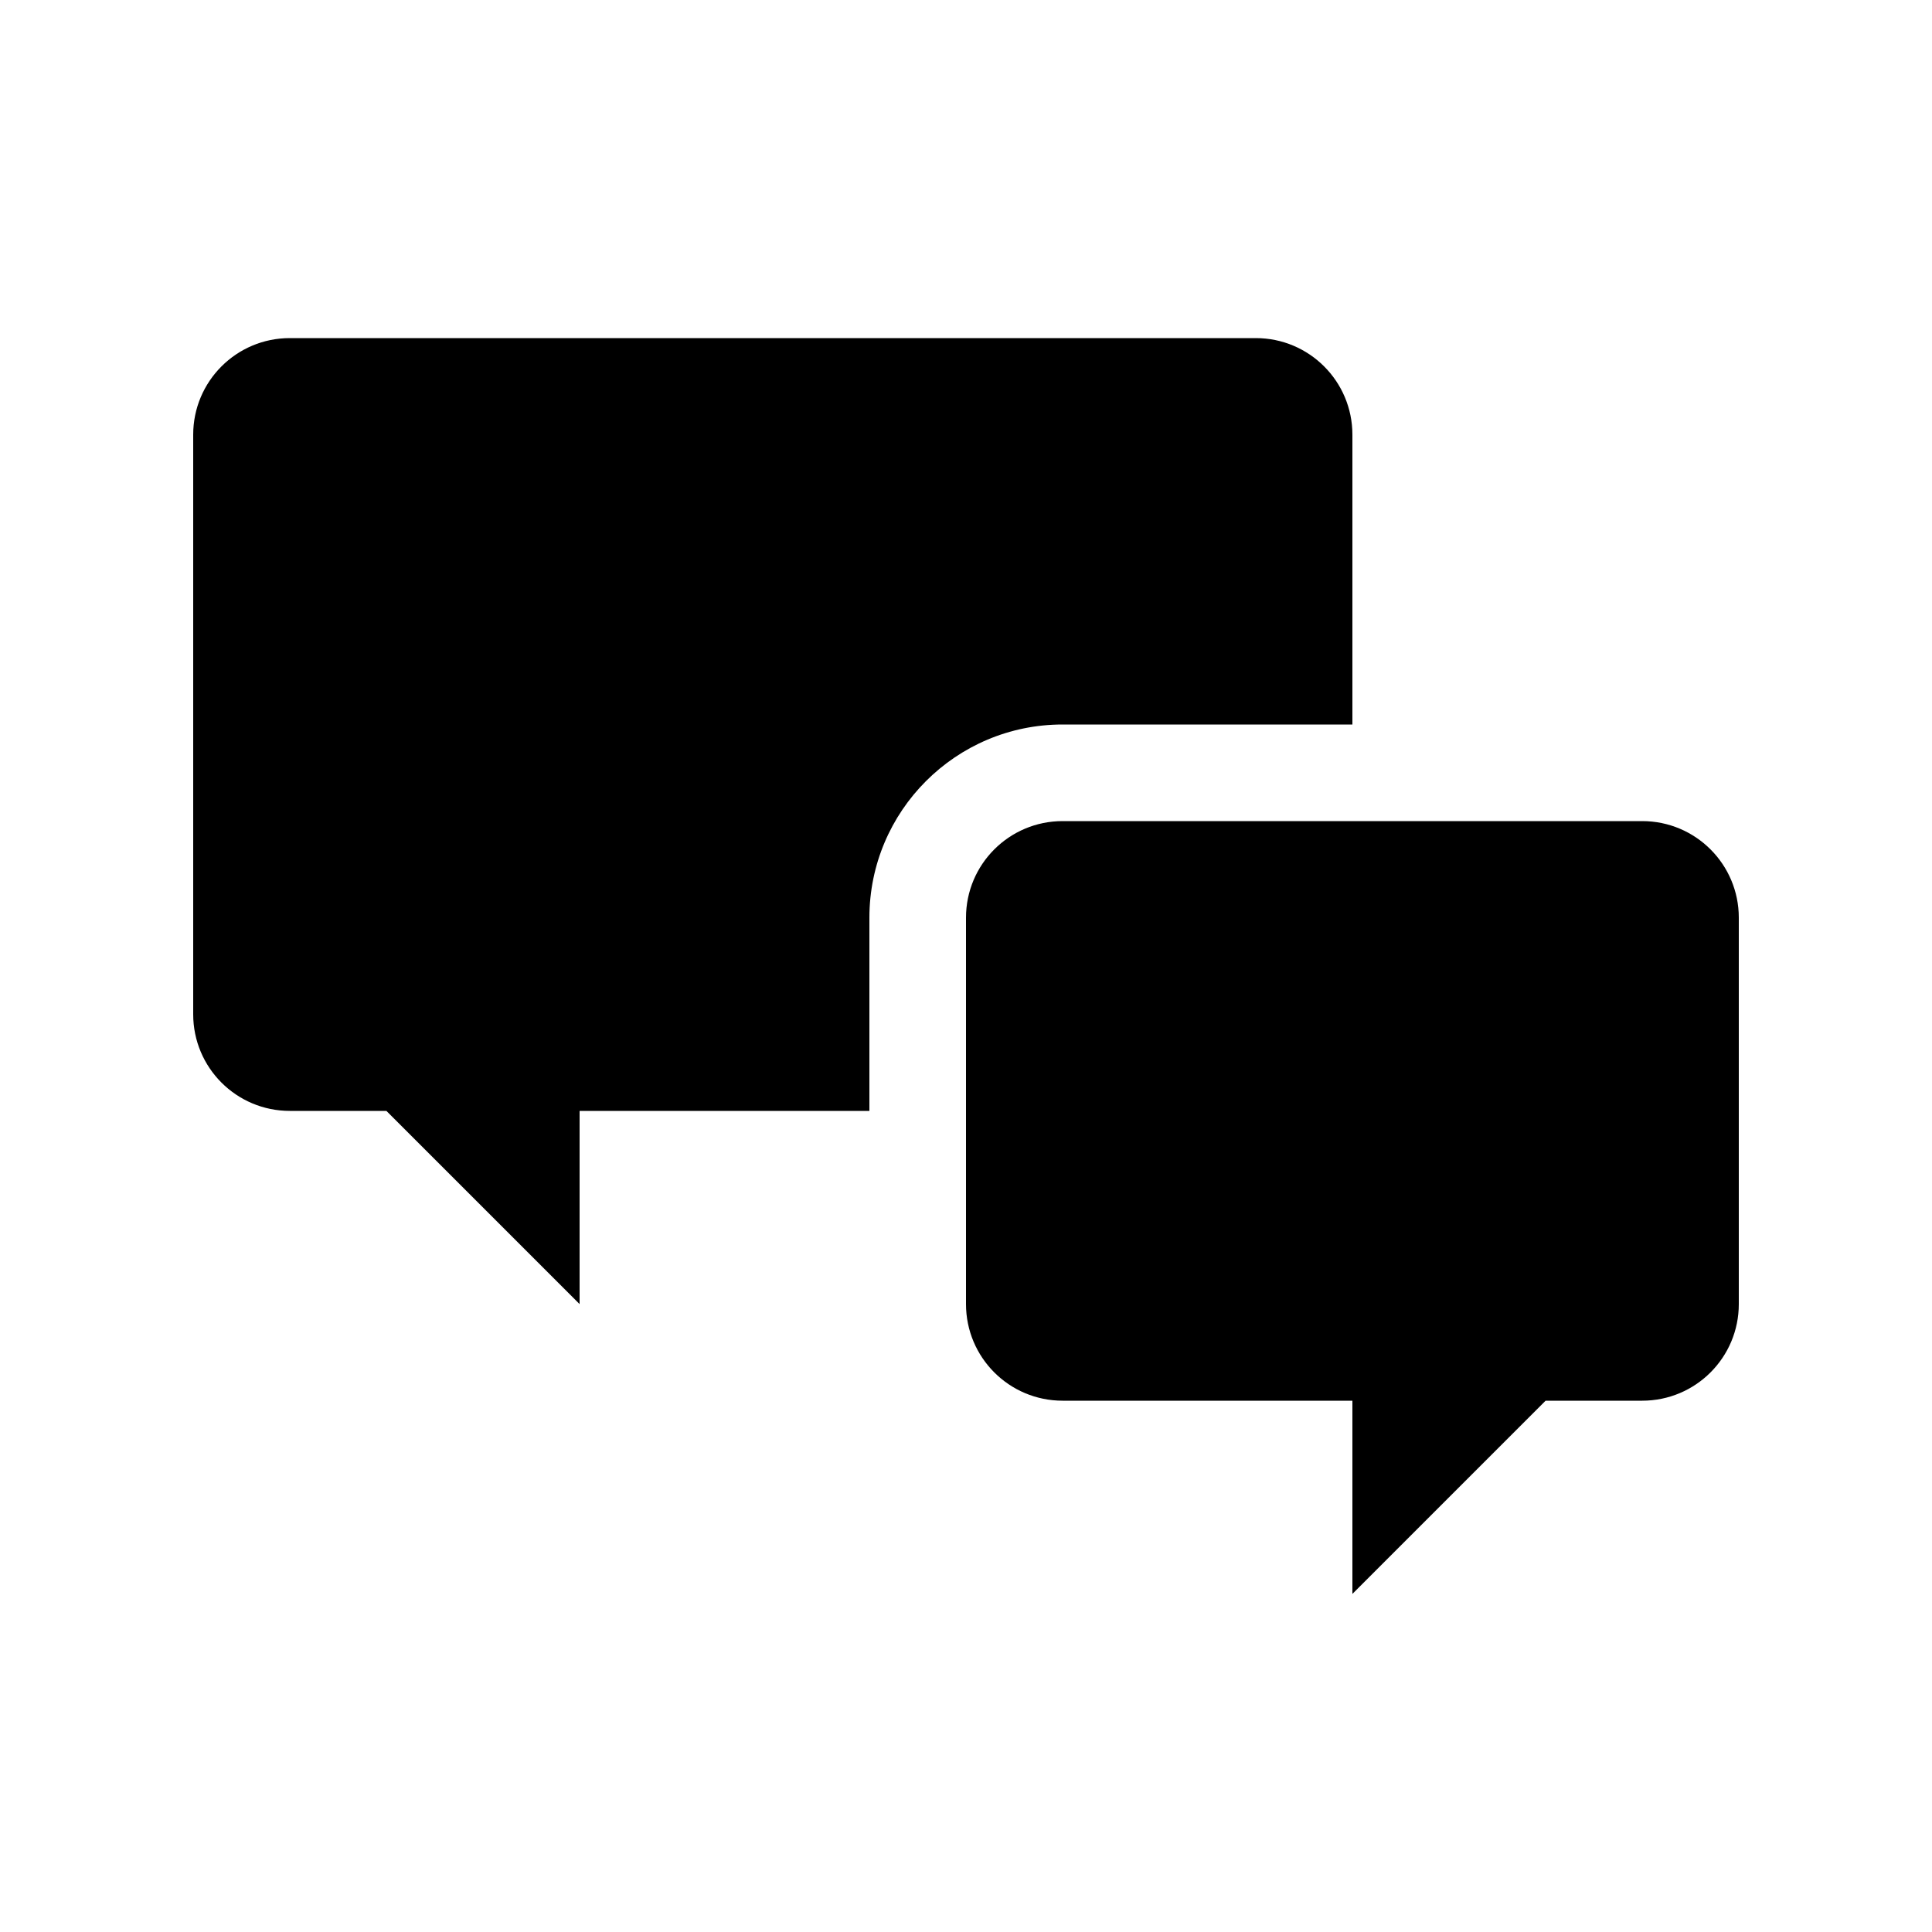
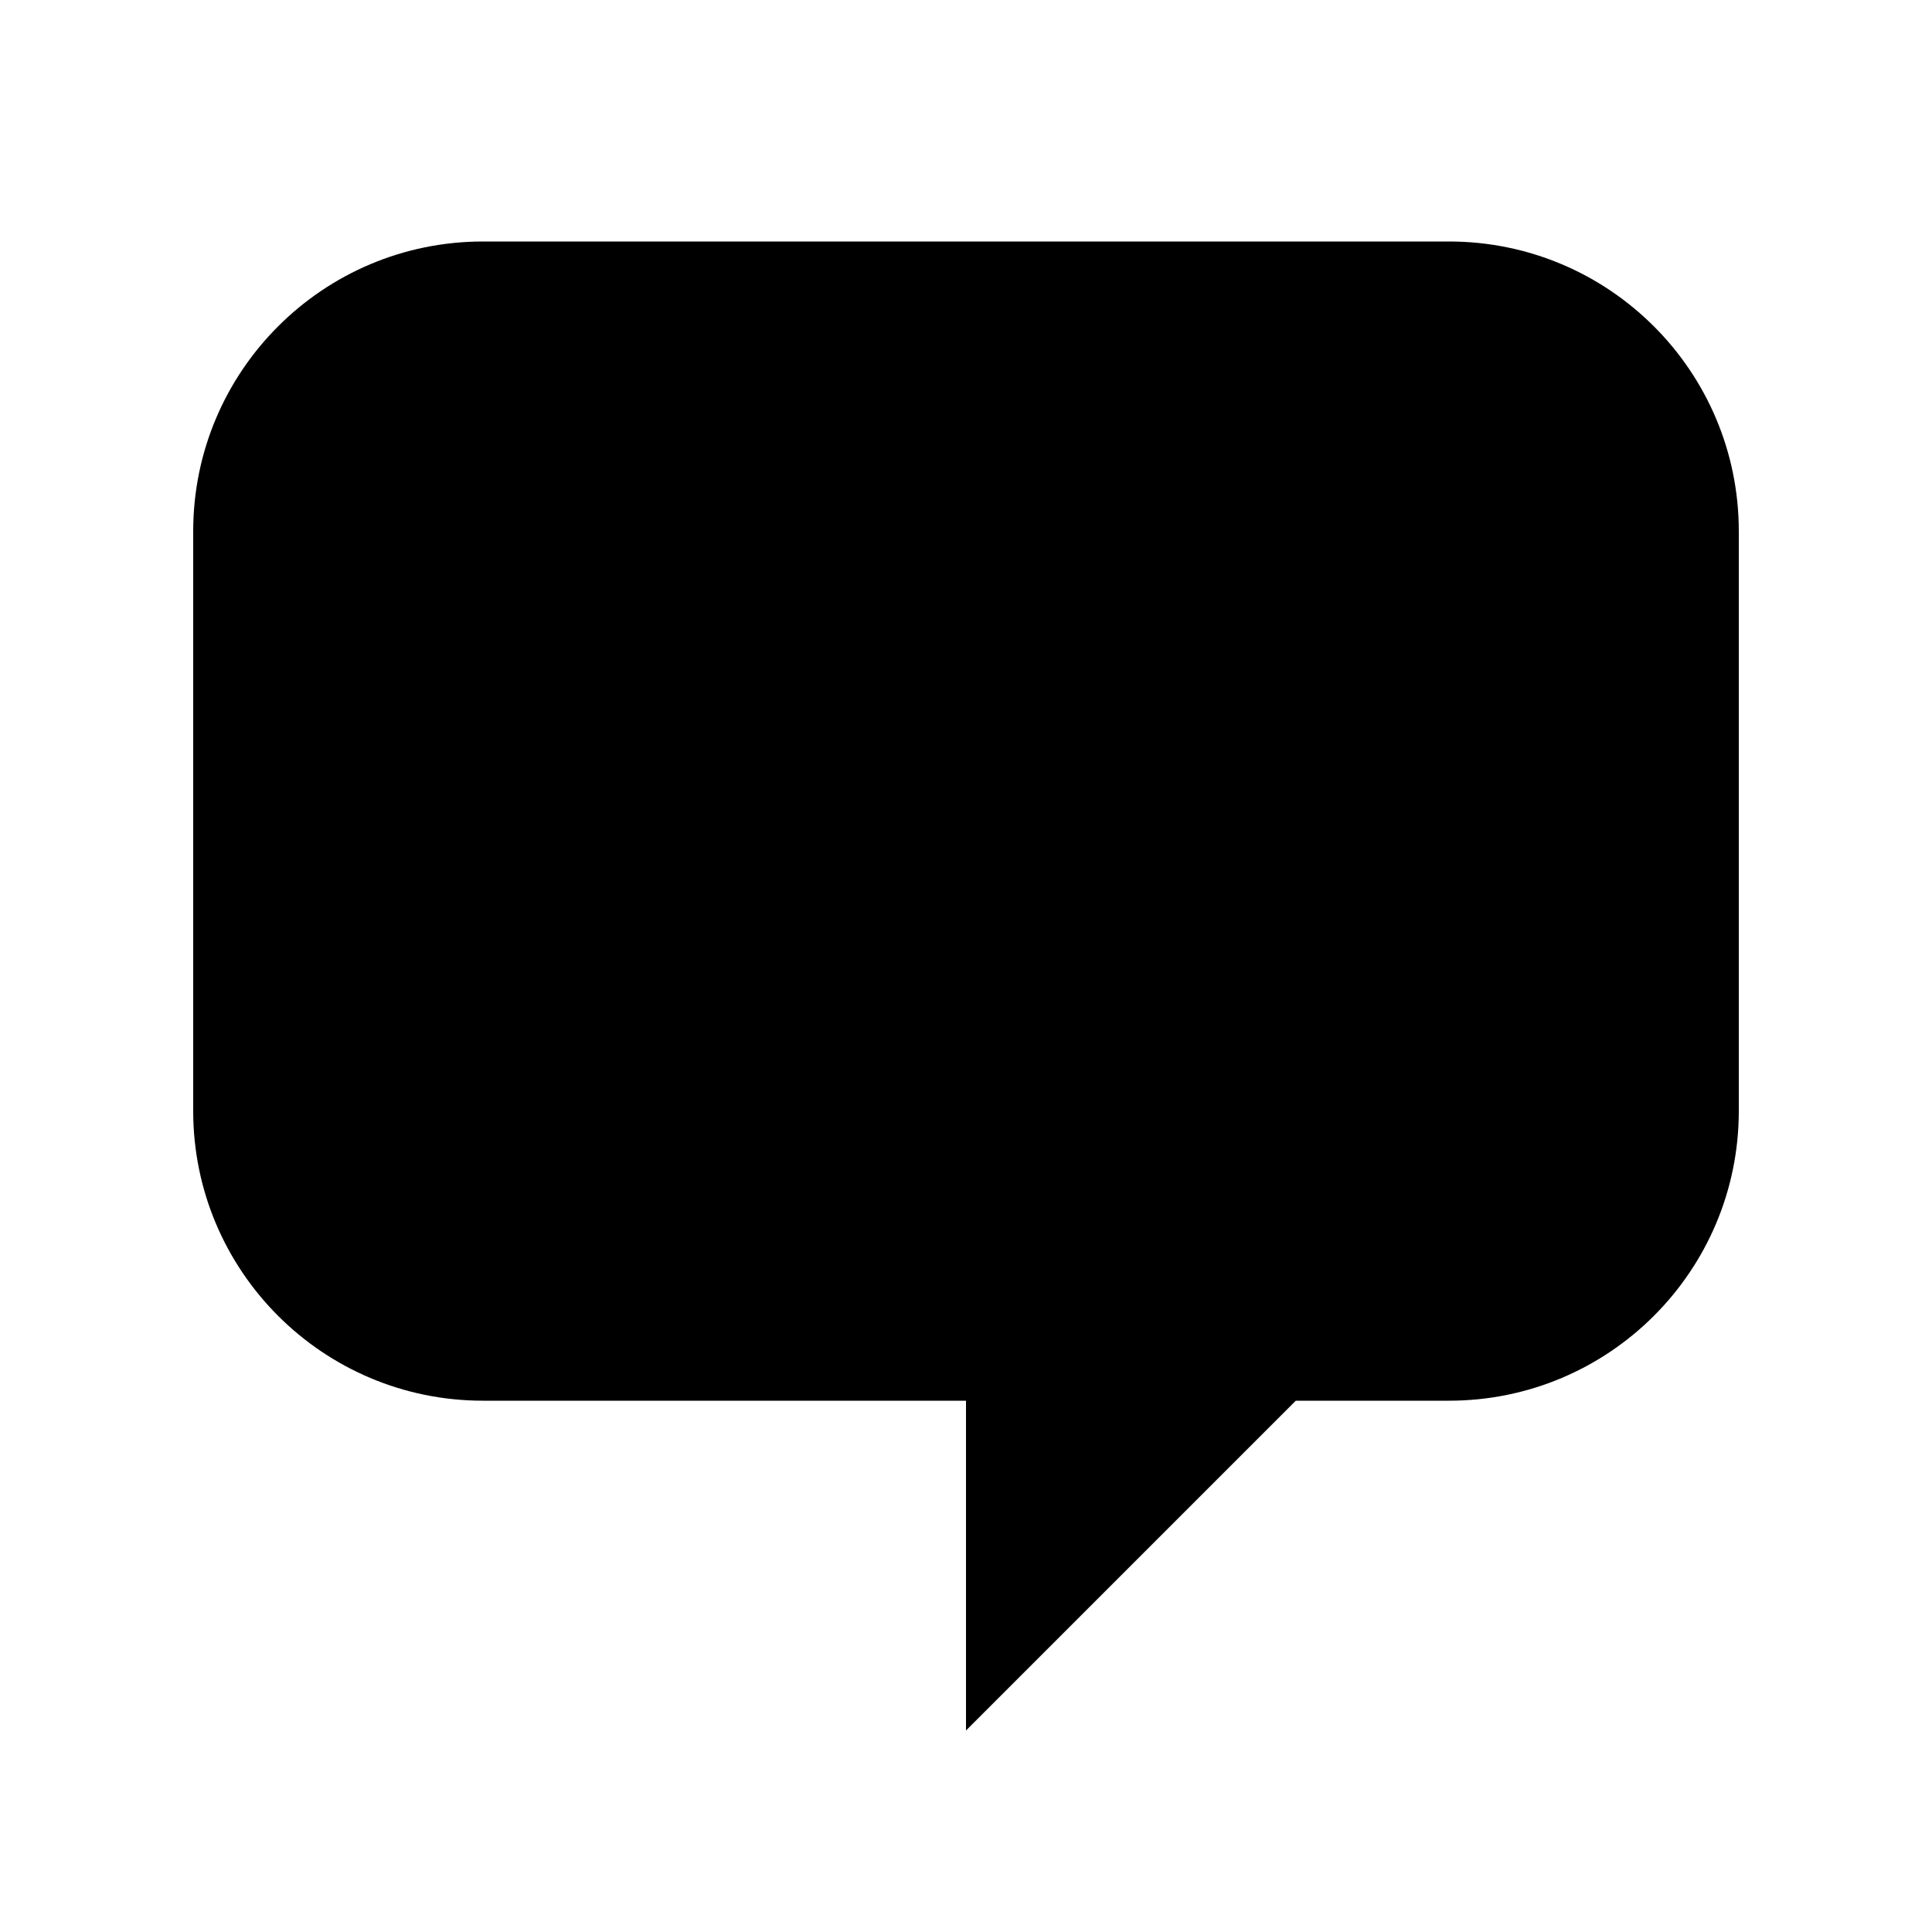
<svg xmlns="http://www.w3.org/2000/svg" width="40" height="40" viewBox="0 0 40 40" fill="none">
-   <path fill-rule="evenodd" clip-rule="evenodd" d="M4 9C4 7.895 4.895 7 6 7H26C27.105 7 28 7.895 28 9V15H22C19.791 15 18 16.791 18 19V23H12V27L8 23H6C4.895 23 4 22.105 4 21V9ZM22 17C20.895 17 20 17.895 20 19V27C20 28.105 20.895 29 22 29H28V33L32 29H34C35.105 29 36 28.105 36 27V19C36 17.895 35.105 17 34 17H22Z" fill="black" />
+   <path d="M4 11C4 7.686 6.686 5 10 5H30C33.314 5 36 7.686 36 11V23C36 26.314 33.314 29 30 29H26.828L20 35.828V29H10C6.686 29 4 26.314 4 23V11Z" fill="black" />
</svg>
